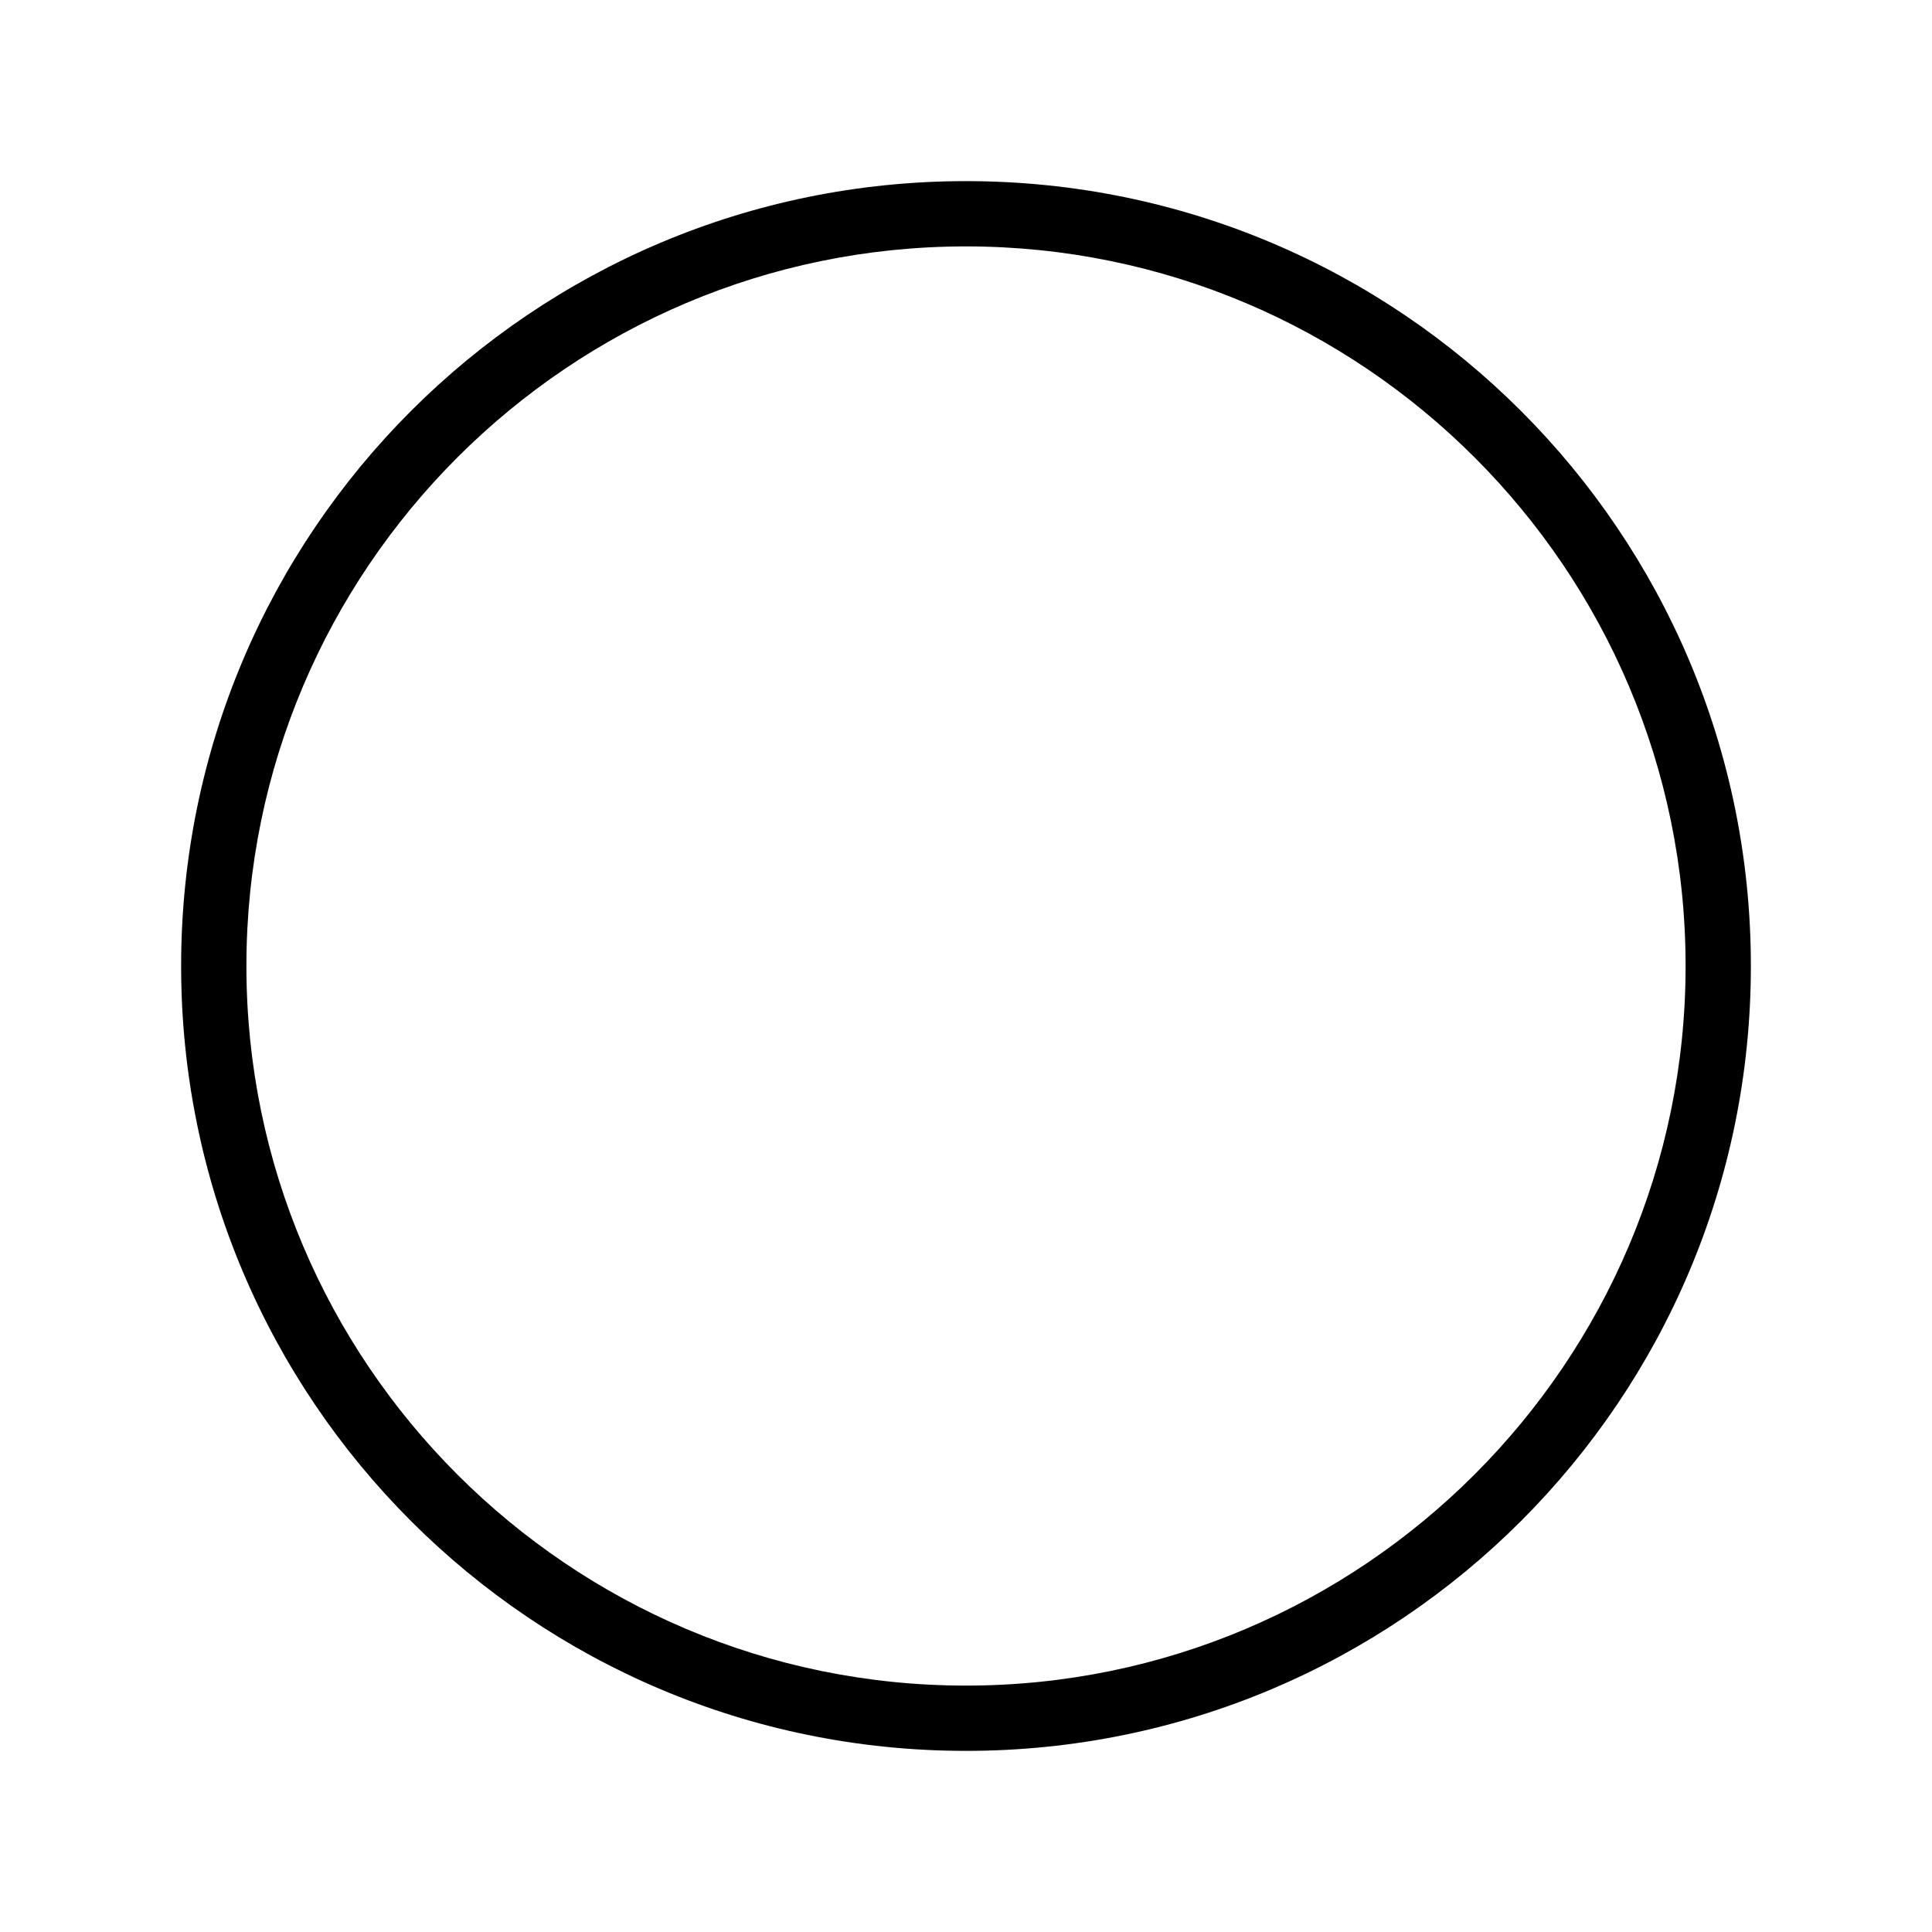
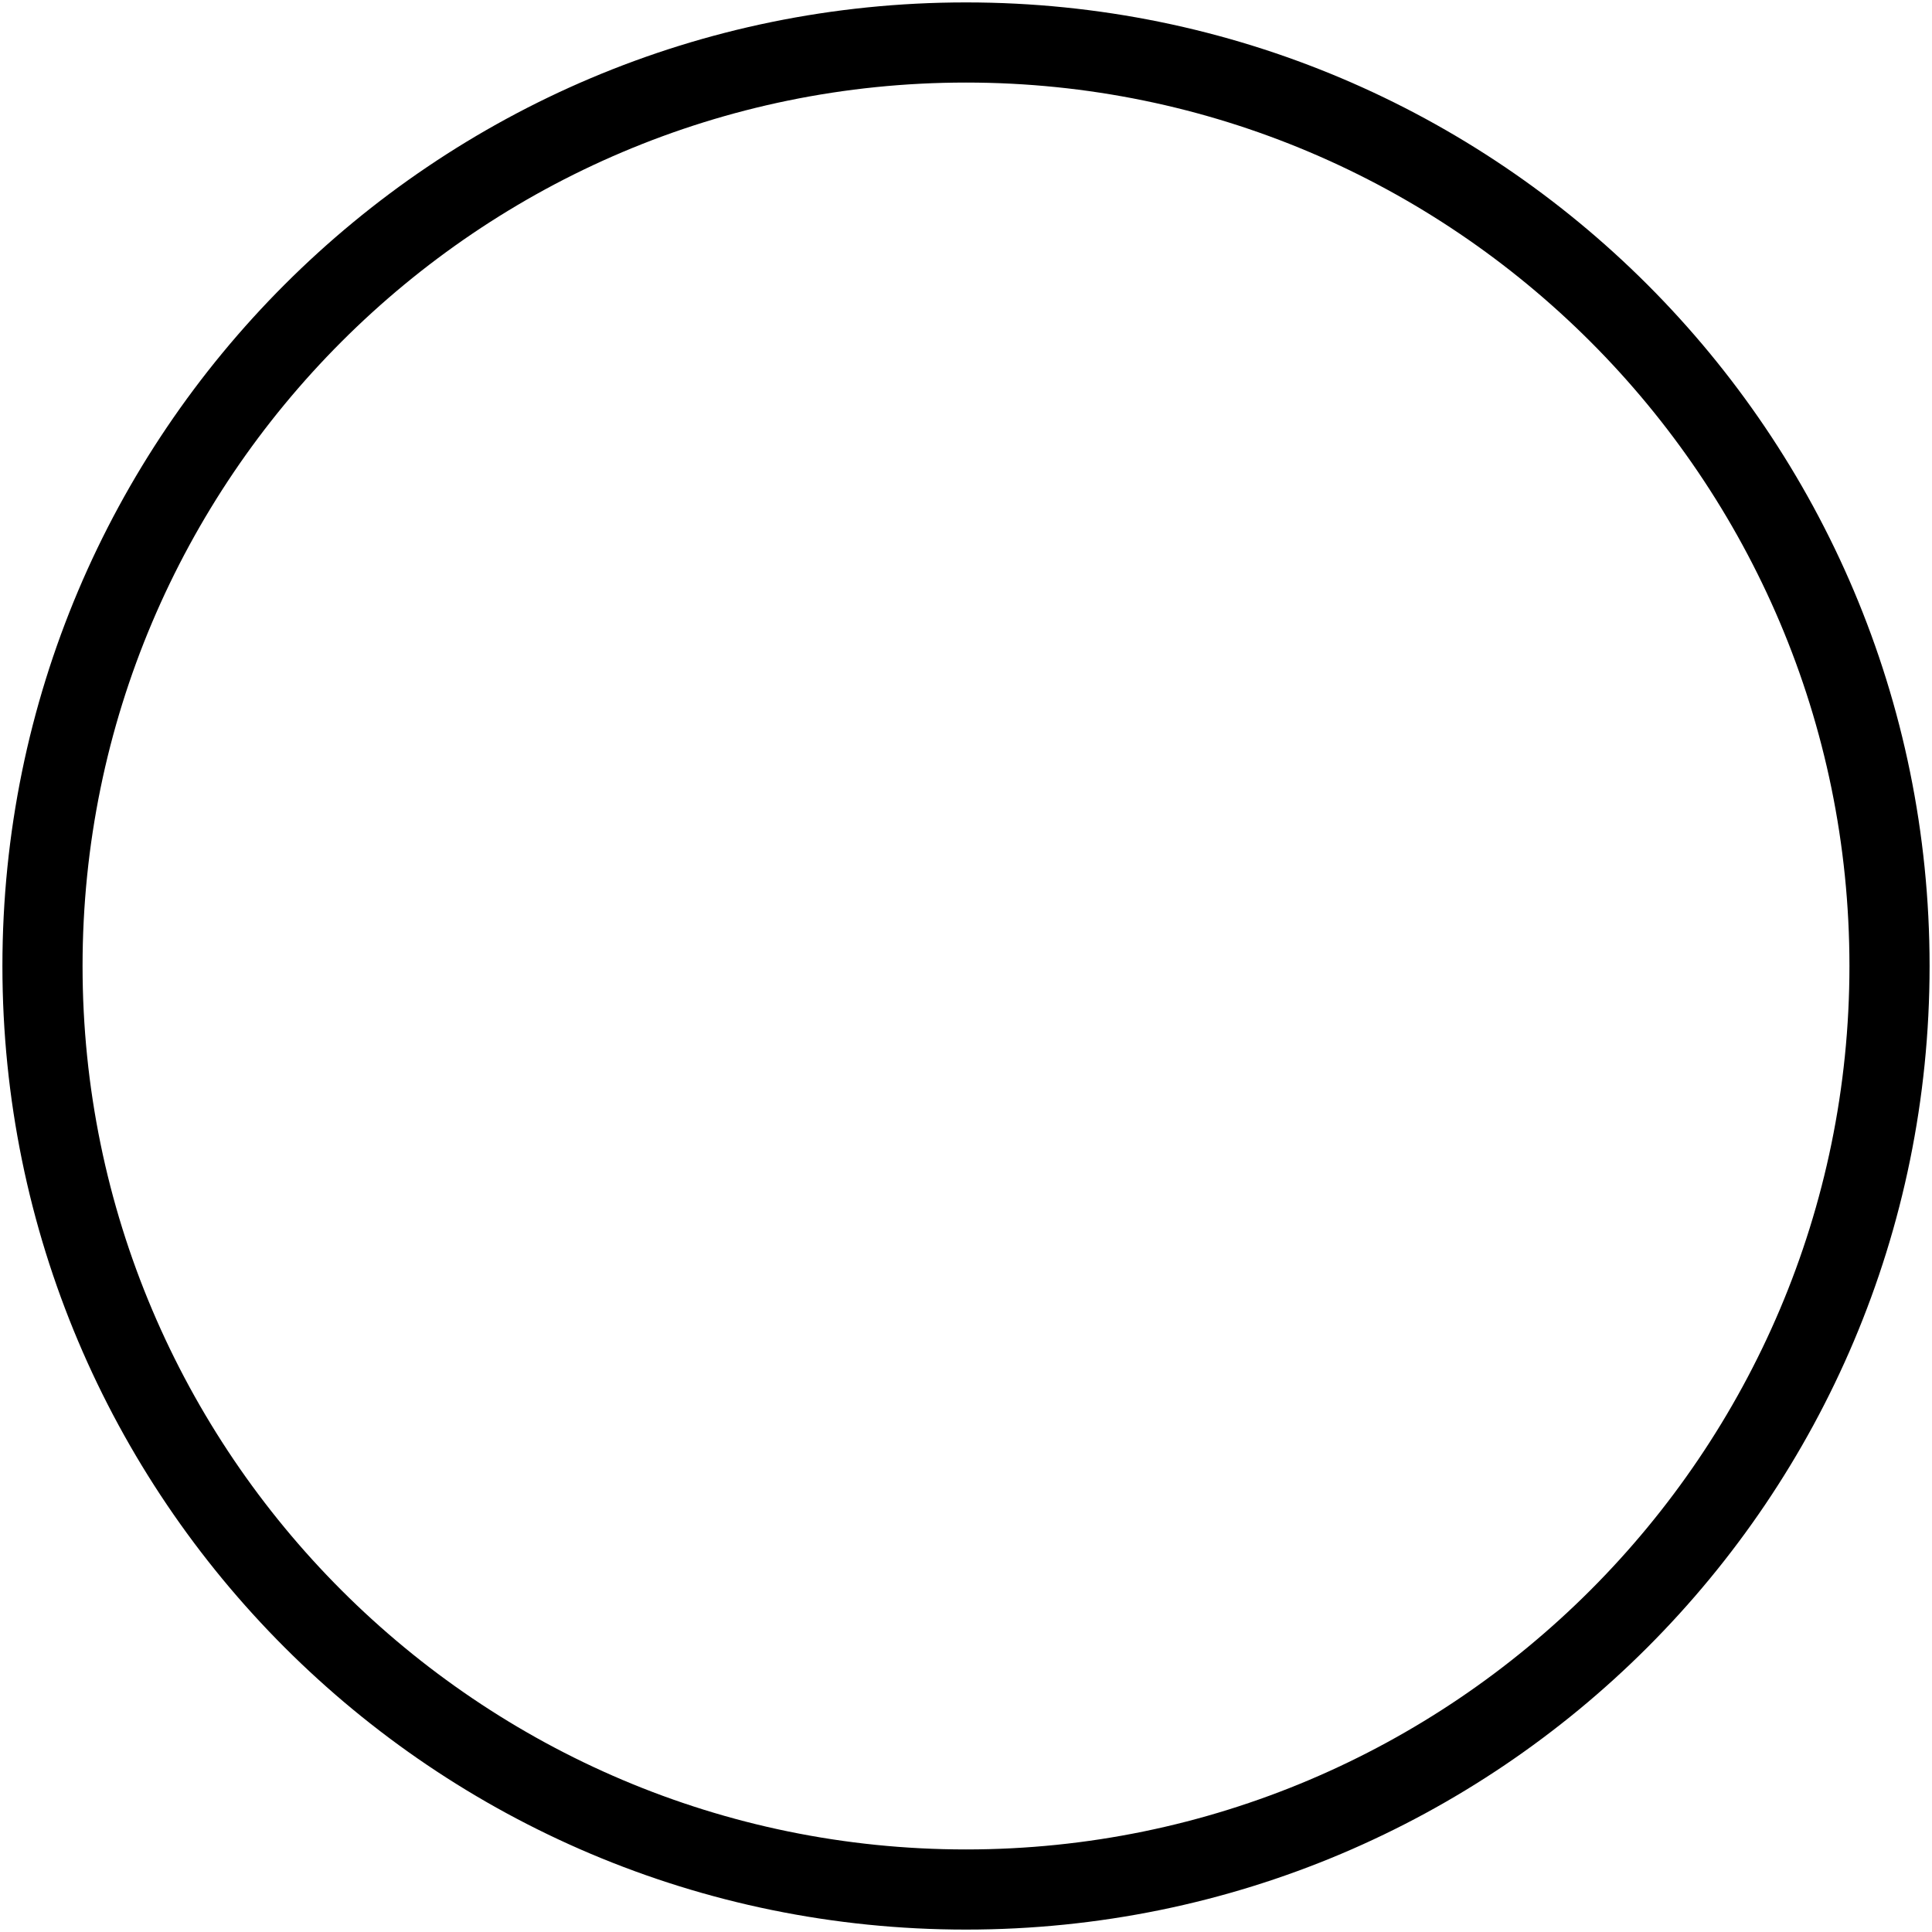
- <svg xmlns="http://www.w3.org/2000/svg" width="1000pt" height="1000pt" viewBox="0 0 1000 1000" version="1.1">
-   <g id="surface1">
-     <path style=" stroke:none;fill-rule:nonzero;fill:rgb(0%,0%,0%);fill-opacity:1;" d="M 500 93.75 C 275.586 93.75 93.75 275.586 93.75 500 C 93.75 724.414 275.586 906.25 500 906.25 C 724.414 906.25 906.25 724.414 906.25 500 C 906.25 275.586 724.414 93.75 500 93.75 Z M 500 872.461 C 294.727 872.461 127.539 705.469 127.539 500 C 127.539 294.727 294.531 127.539 500 127.539 C 705.273 127.539 872.461 294.531 872.461 500 C 872.461 705.273 705.273 872.461 500 872.461 Z M 500 872.461 " />
+ <svg xmlns="http://www.w3.org/2000/svg" width="1000pt" height="1000pt" viewBox="0 0 1000 1000" version="1.1" id="svg1104">
+   <defs id="defs1108" />
+   <g id="surface1" transform="matrix(1.227692,0,0,1.227692,-113.8462,-113.8462)">
+     <path style="fill:#000000;fill-opacity:1;fill-rule:nonzero;stroke:none" d="M 500,93.75 C 275.586,93.75 93.75,275.586 93.75,500 93.75,724.414 275.586,906.25 500,906.25 724.414,906.25 906.25,724.414 906.25,500 906.25,275.586 724.414,93.75 500,93.75 Z m 0,778.711 C 294.727,872.461 127.539,705.469 127.539,500 127.539,294.727 294.531,127.539 500,127.539 c 205.273,0 372.461,166.992 372.461,372.461 0,205.273 -167.188,372.461 -372.461,372.461 z m 0,0" id="path1101" />
  </g>
</svg>
